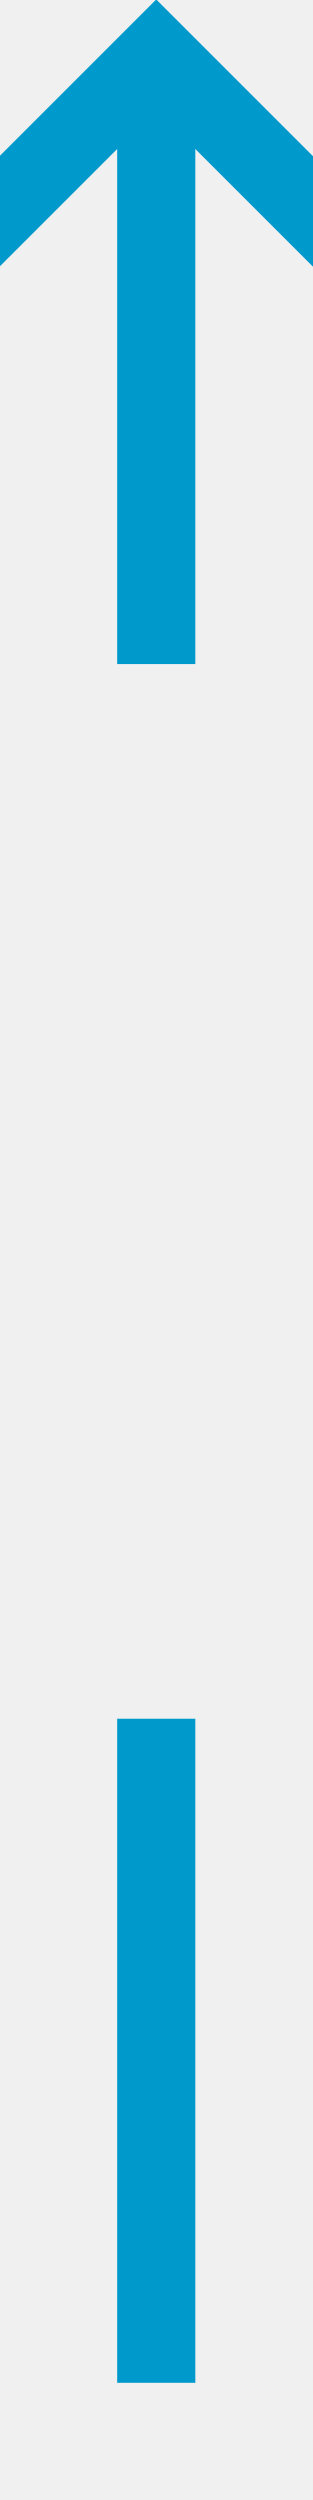
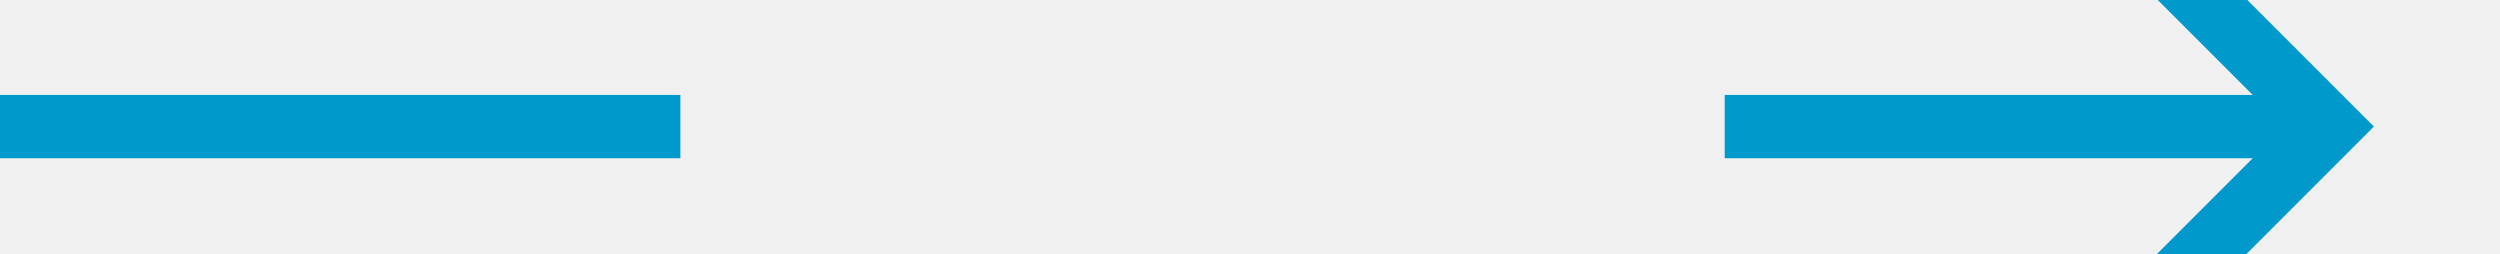
- <svg xmlns="http://www.w3.org/2000/svg" version="1.1" width="8px" height="64px" viewBox="781 2075  8 64">
+ <svg xmlns="http://www.w3.org/2000/svg" version="1.1" width="79px" height="8px" viewBox="832 2041  79 8">
  <defs>
-     <mask fill="white" id="clip235">
-       <path d="M 768.5 2092  L 801.5 2092  L 801.5 2119  L 768.5 2119  Z M 768.5 2075  L 801.5 2075  L 801.5 2143  L 768.5 2143  Z " fill-rule="evenodd" />
+     <mask fill="white" id="clip168">
+       <path d="M 853.5 2032  L 886.5 2032  L 886.5 2059  L 853.5 2059  Z M 832 2032  L 915 2032  L 915 2059  L 832 2059  Z " fill-rule="evenodd" />
    </mask>
  </defs>
-   <path d="M 780.707 2082.107  L 785 2077.814  L 789.293 2082.107  L 790.707 2080.693  L 785.707 2075.693  L 785 2074.986  L 784.293 2075.693  L 779.293 2080.693  L 780.707 2082.107  Z " fill-rule="nonzero" fill="#0099cc" stroke="none" mask="url(#clip235)" />
-   <rect fill-rule="evenodd" fill="#0099cc" stroke="none" x="784" y="2077" width="2" height="59" mask="url(#clip235)" />
-   <path d="" stroke-width="2" stroke="#0099cc" fill="none" mask="url(#clip235)" />
+   <path d="M 899.893 2040.707  L 904.186 2045  L 899.893 2049.293  L 901.307 2050.707  L 906.307 2045.707  L 907.014 2045  L 906.307 2044.293  L 901.307 2039.293  L 899.893 2040.707  Z " fill-rule="nonzero" fill="#0099cc" stroke="none" mask="url(#clip168)" />
+   <rect fill-rule="evenodd" fill="#0099cc" stroke="none" x="832" y="2044" width="73" height="2" mask="url(#clip168)" />
+   <path d="" stroke-width="2" stroke="#0099cc" fill="none" mask="url(#clip168)" />
</svg>
